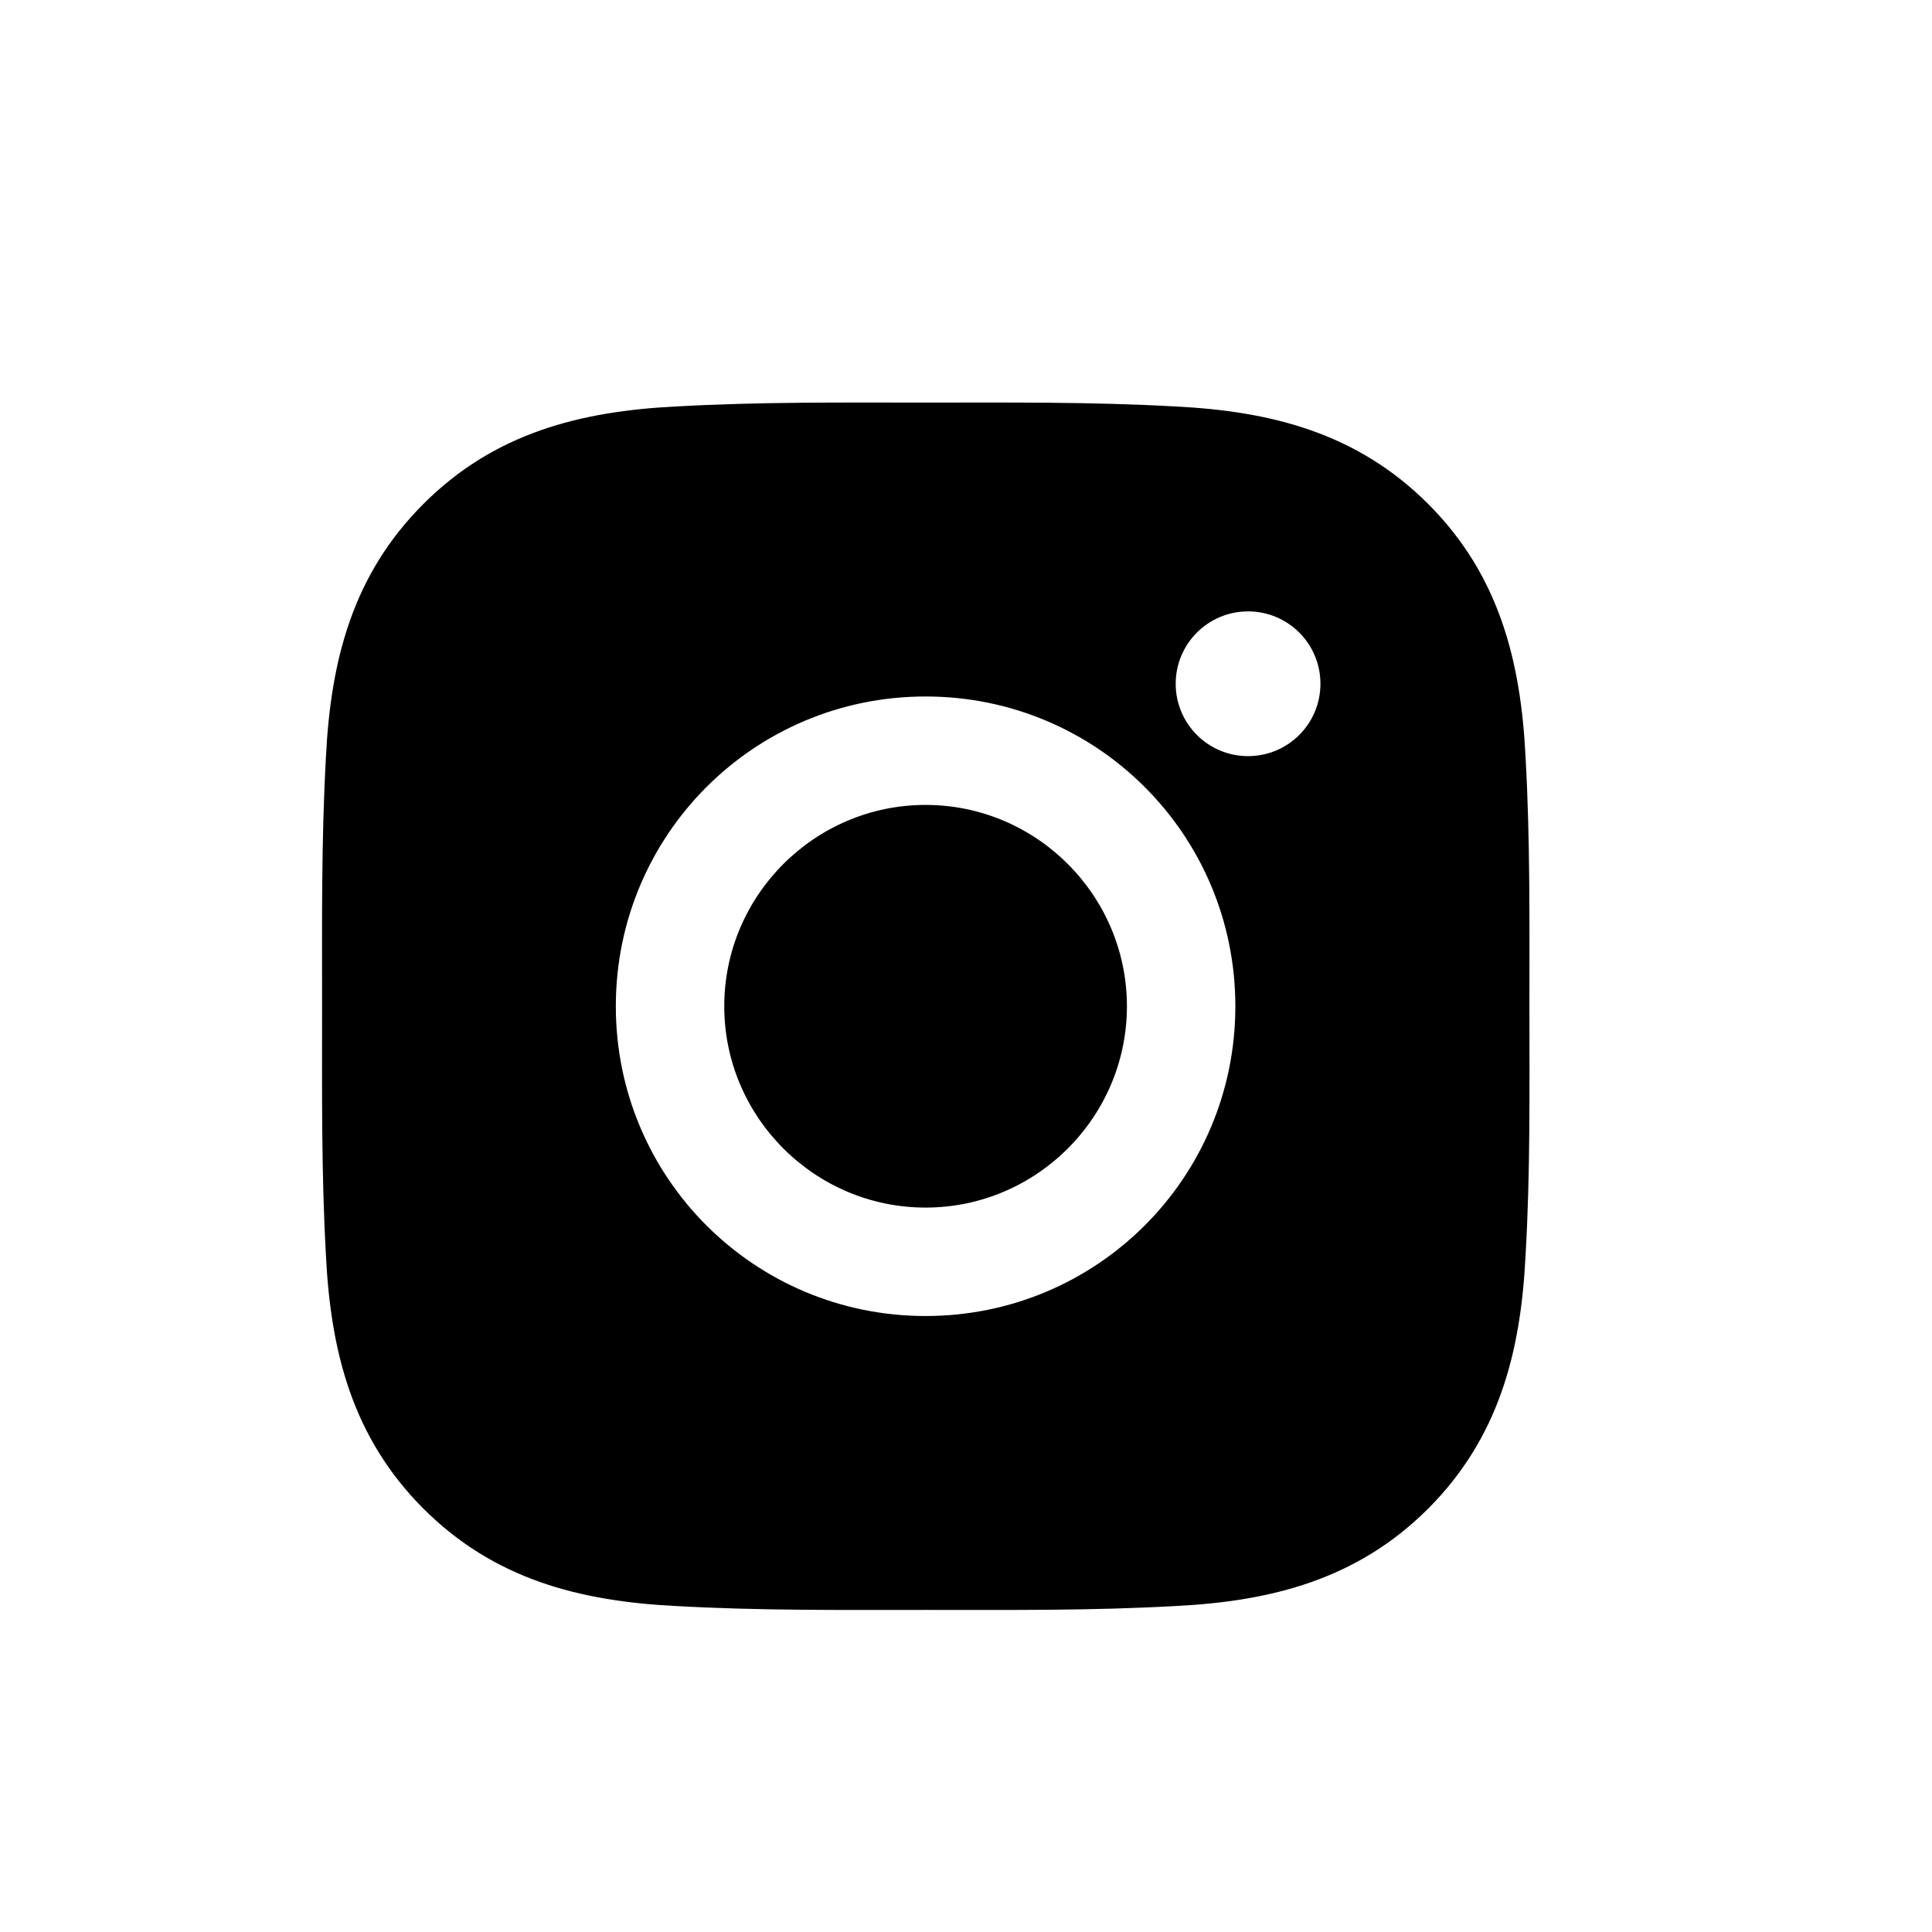
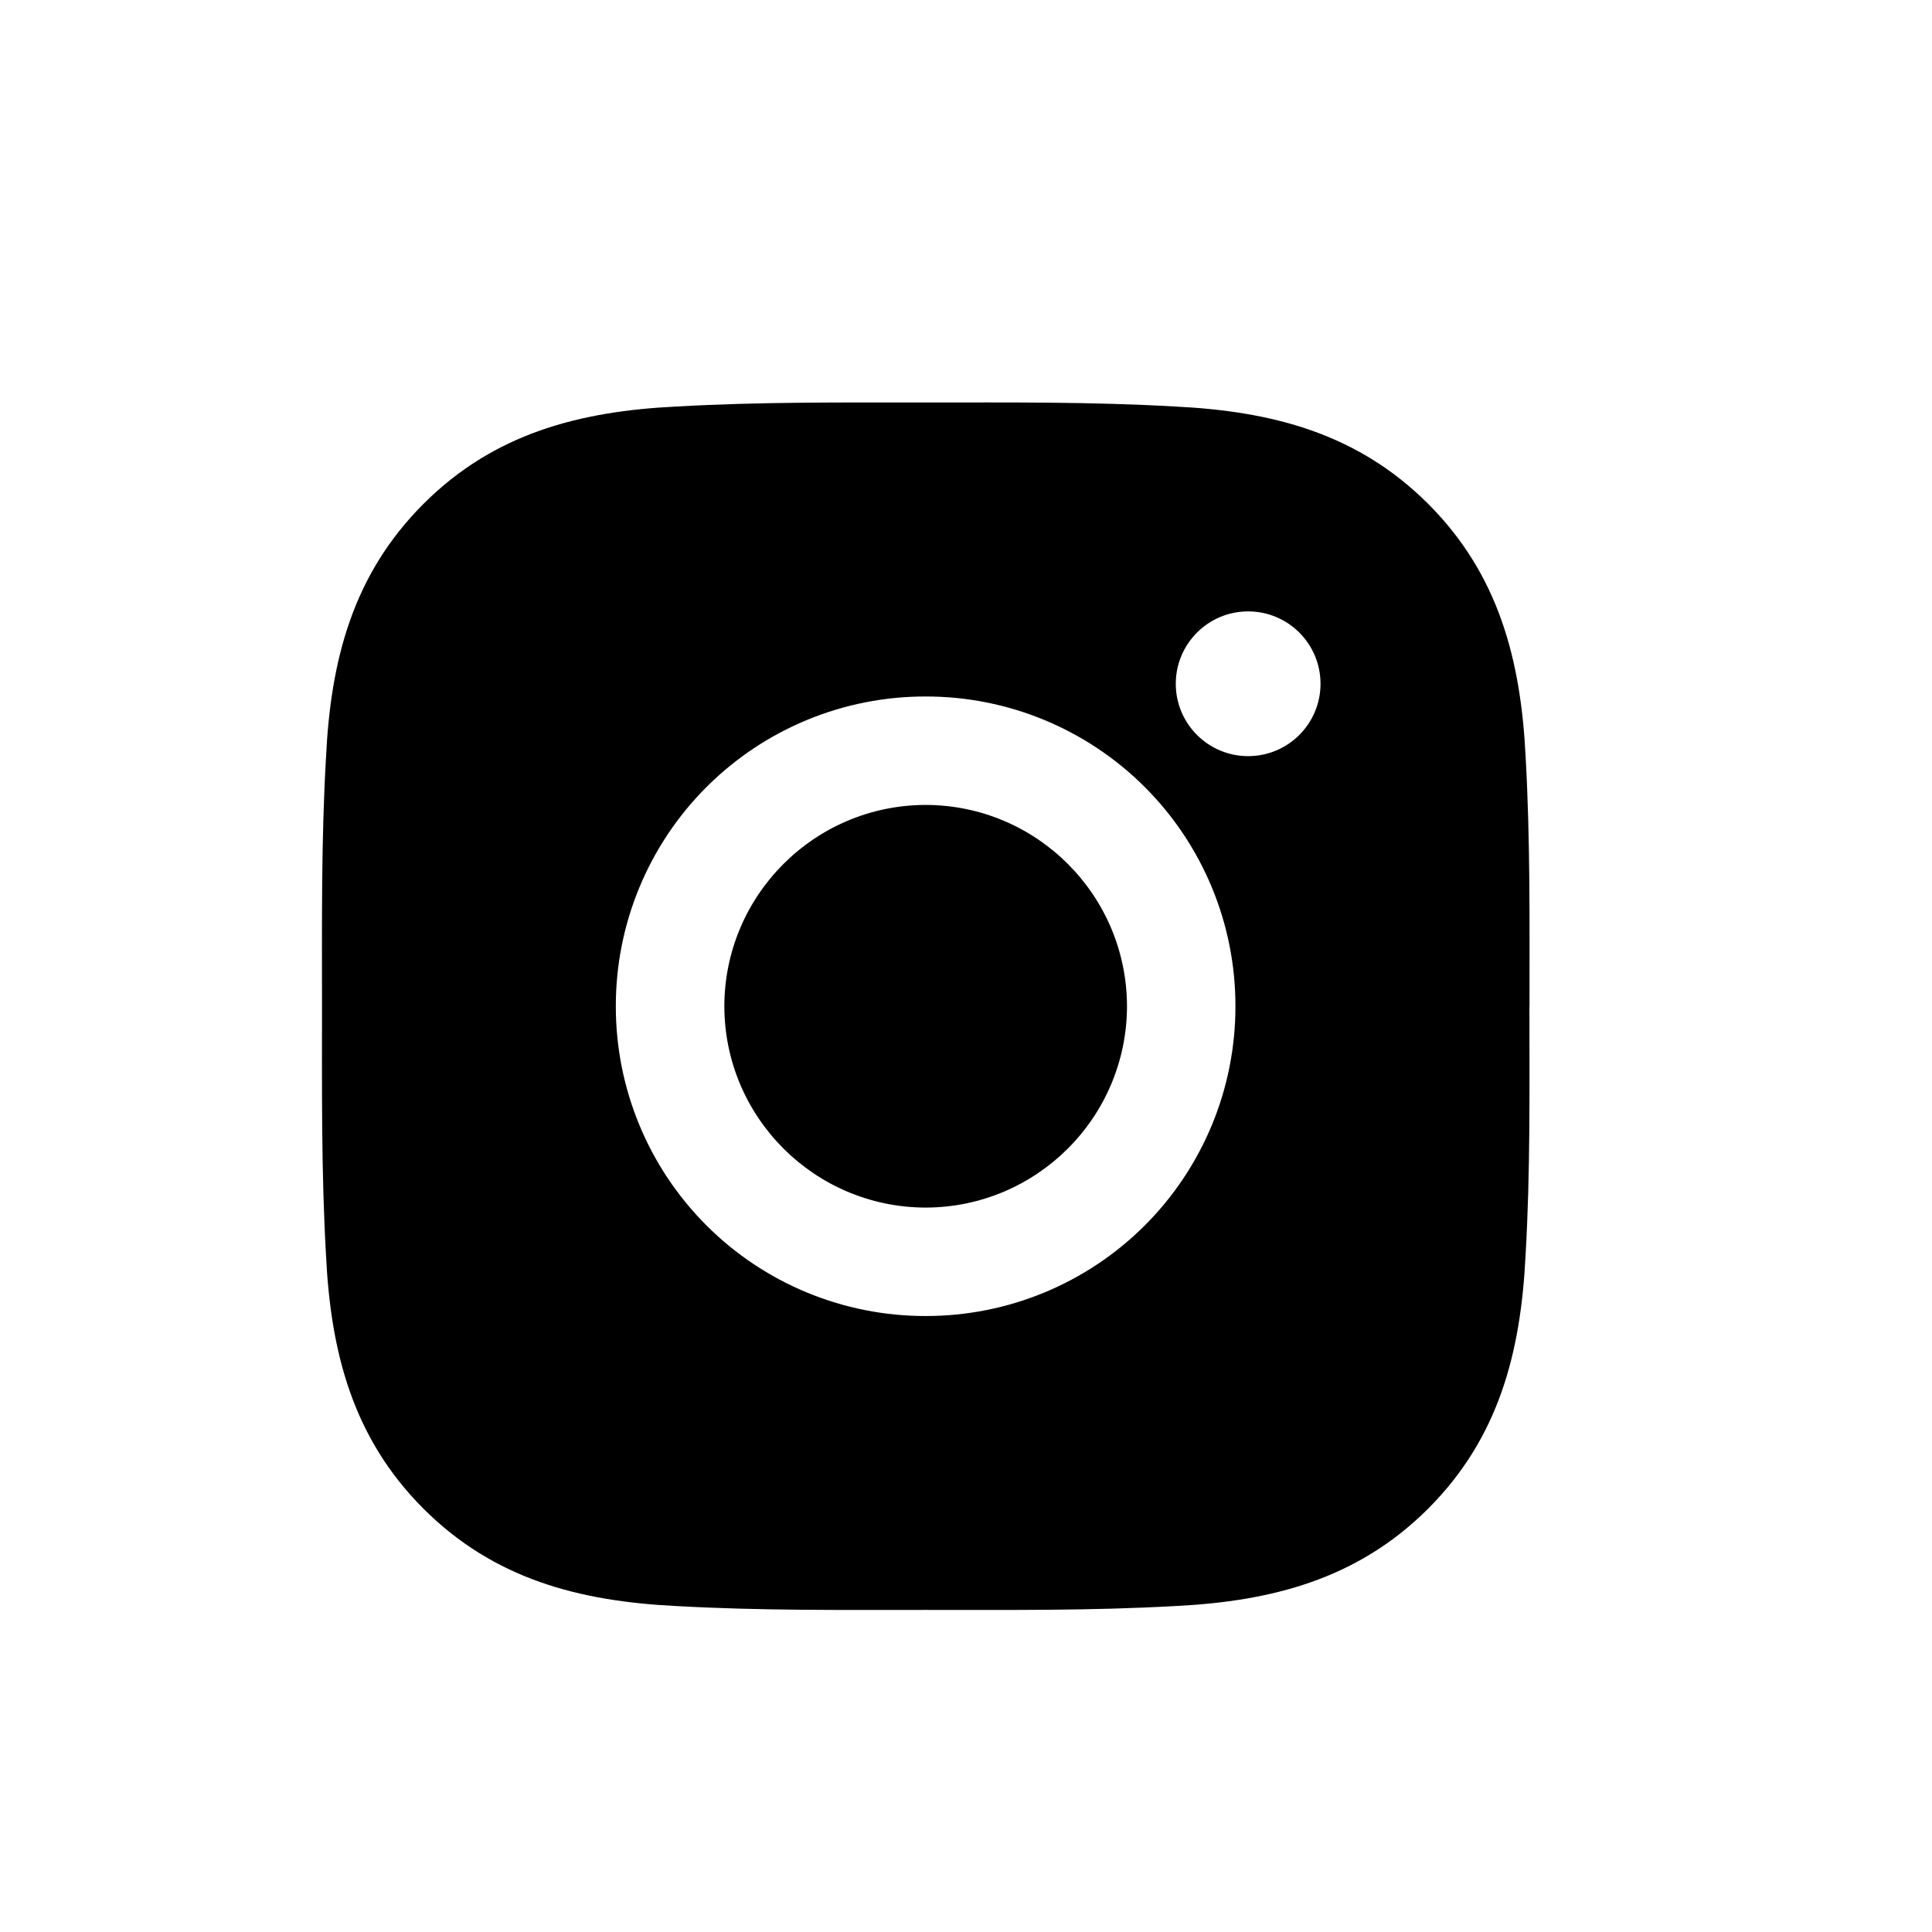
- <svg xmlns="http://www.w3.org/2000/svg" width="24" height="24" viewBox="0 0 24 24">
-   <path d="M11.498 9.999C10.121 9.999 8.997 11.123 8.997 12.5C8.997 13.877 10.121 15.001 11.498 15.001C12.875 15.001 13.999 13.877 13.999 12.5C13.999 11.123 12.875 9.999 11.498 9.999ZM18.999 12.5C18.999 11.464 19.009 10.438 18.951 9.404C18.892 8.203 18.619 7.138 17.741 6.26C16.86 5.38 15.797 5.108 14.596 5.049C13.56 4.991 12.534 5.001 11.5 5.001C10.464 5.001 9.438 4.991 8.404 5.049C7.203 5.108 6.138 5.381 5.26 6.26C4.38 7.139 4.108 8.203 4.049 9.404C3.991 10.44 4.001 11.466 4.001 12.5C4.001 13.534 3.991 14.562 4.049 15.596C4.108 16.797 4.381 17.862 5.26 18.741C6.139 19.62 7.203 19.892 8.404 19.951C9.44 20.009 10.466 19.999 11.5 19.999C12.536 19.999 13.562 20.009 14.596 19.951C15.797 19.892 16.862 19.619 17.741 18.741C18.62 17.86 18.892 16.797 18.951 15.596C19.011 14.562 18.999 13.536 18.999 12.5ZM11.498 16.348C9.369 16.348 7.65 14.63 7.65 12.5C7.65 10.37 9.369 8.652 11.498 8.652C13.628 8.652 15.346 10.37 15.346 12.5C15.346 14.63 13.628 16.348 11.498 16.348ZM15.504 9.393C15.007 9.393 14.605 8.991 14.605 8.494C14.605 7.997 15.007 7.595 15.504 7.595C16.001 7.595 16.403 7.997 16.403 8.494C16.403 8.612 16.38 8.729 16.335 8.838C16.29 8.947 16.223 9.047 16.14 9.13C16.056 9.213 15.957 9.28 15.848 9.325C15.739 9.37 15.622 9.393 15.504 9.393Z" />
+ <svg xmlns="http://www.w3.org/2000/svg" width="24" height="24">
+   <path d="M11.498 9.999a2.506 2.506 0 0 0-2.5 2.501 2.506 2.506 0 0 0 2.5 2.501A2.506 2.506 0 0 0 14 12.5a2.506 2.506 0 0 0-2.5-2.501zM19 12.5c0-1.036.01-2.062-.048-3.096-.059-1.2-.332-2.266-1.21-3.144-.88-.88-1.944-1.152-3.145-1.21C13.56 4.99 12.534 5 11.5 5c-1.036 0-2.062-.009-3.096.05-1.2.058-2.266.331-3.144 1.21-.88.88-1.152 1.943-1.21 3.144C3.99 10.44 4 11.466 4 12.5c0 1.034-.009 2.062.05 3.096.058 1.2.331 2.266 1.21 3.145.88.88 1.943 1.151 3.144 1.21 1.036.058 2.062.048 3.096.048 1.036 0 2.062.01 3.096-.048 1.2-.059 2.266-.332 3.145-1.21.88-.88 1.151-1.944 1.21-3.145.06-1.034.048-2.06.048-3.096zm-7.5 3.848a3.843 3.843 0 0 1-3.85-3.848 3.843 3.843 0 0 1 3.85-3.848 3.843 3.843 0 0 1 3.847 3.848 3.843 3.843 0 0 1-3.848 3.848zm4.005-6.955a.898.898 0 1 1 0-1.798.898.898 0 1 1 0 1.798z" />
</svg>
